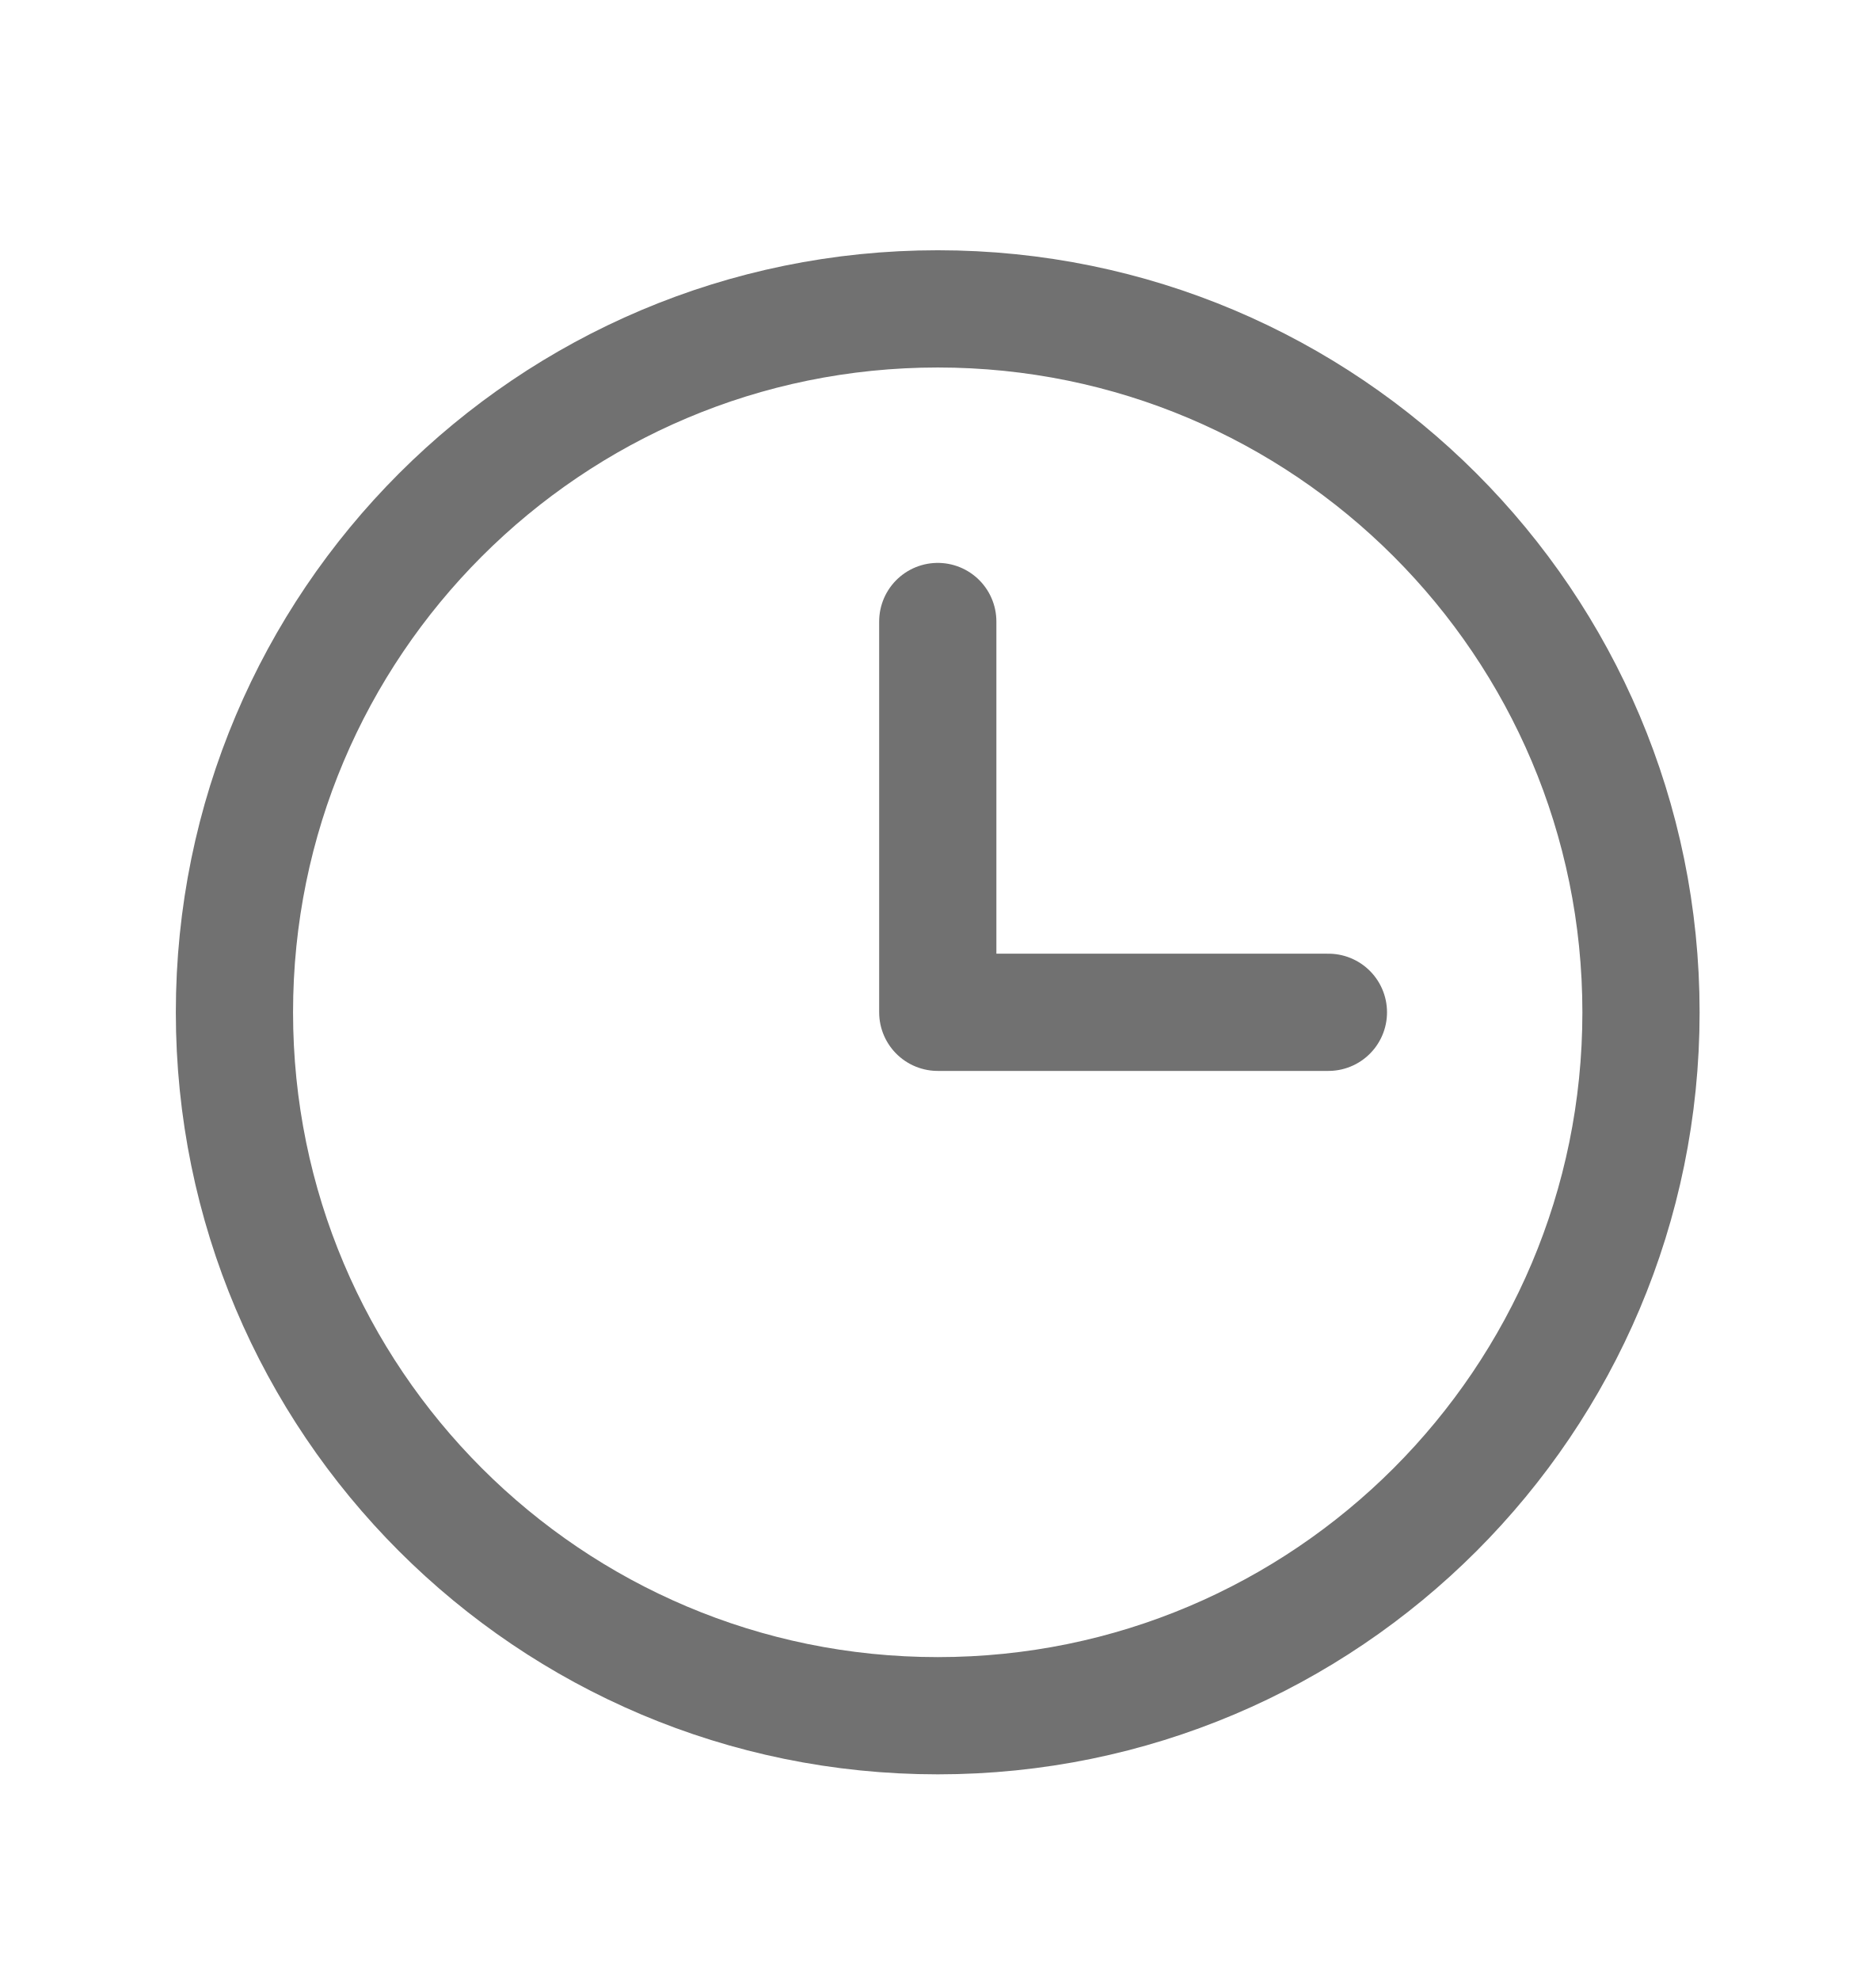
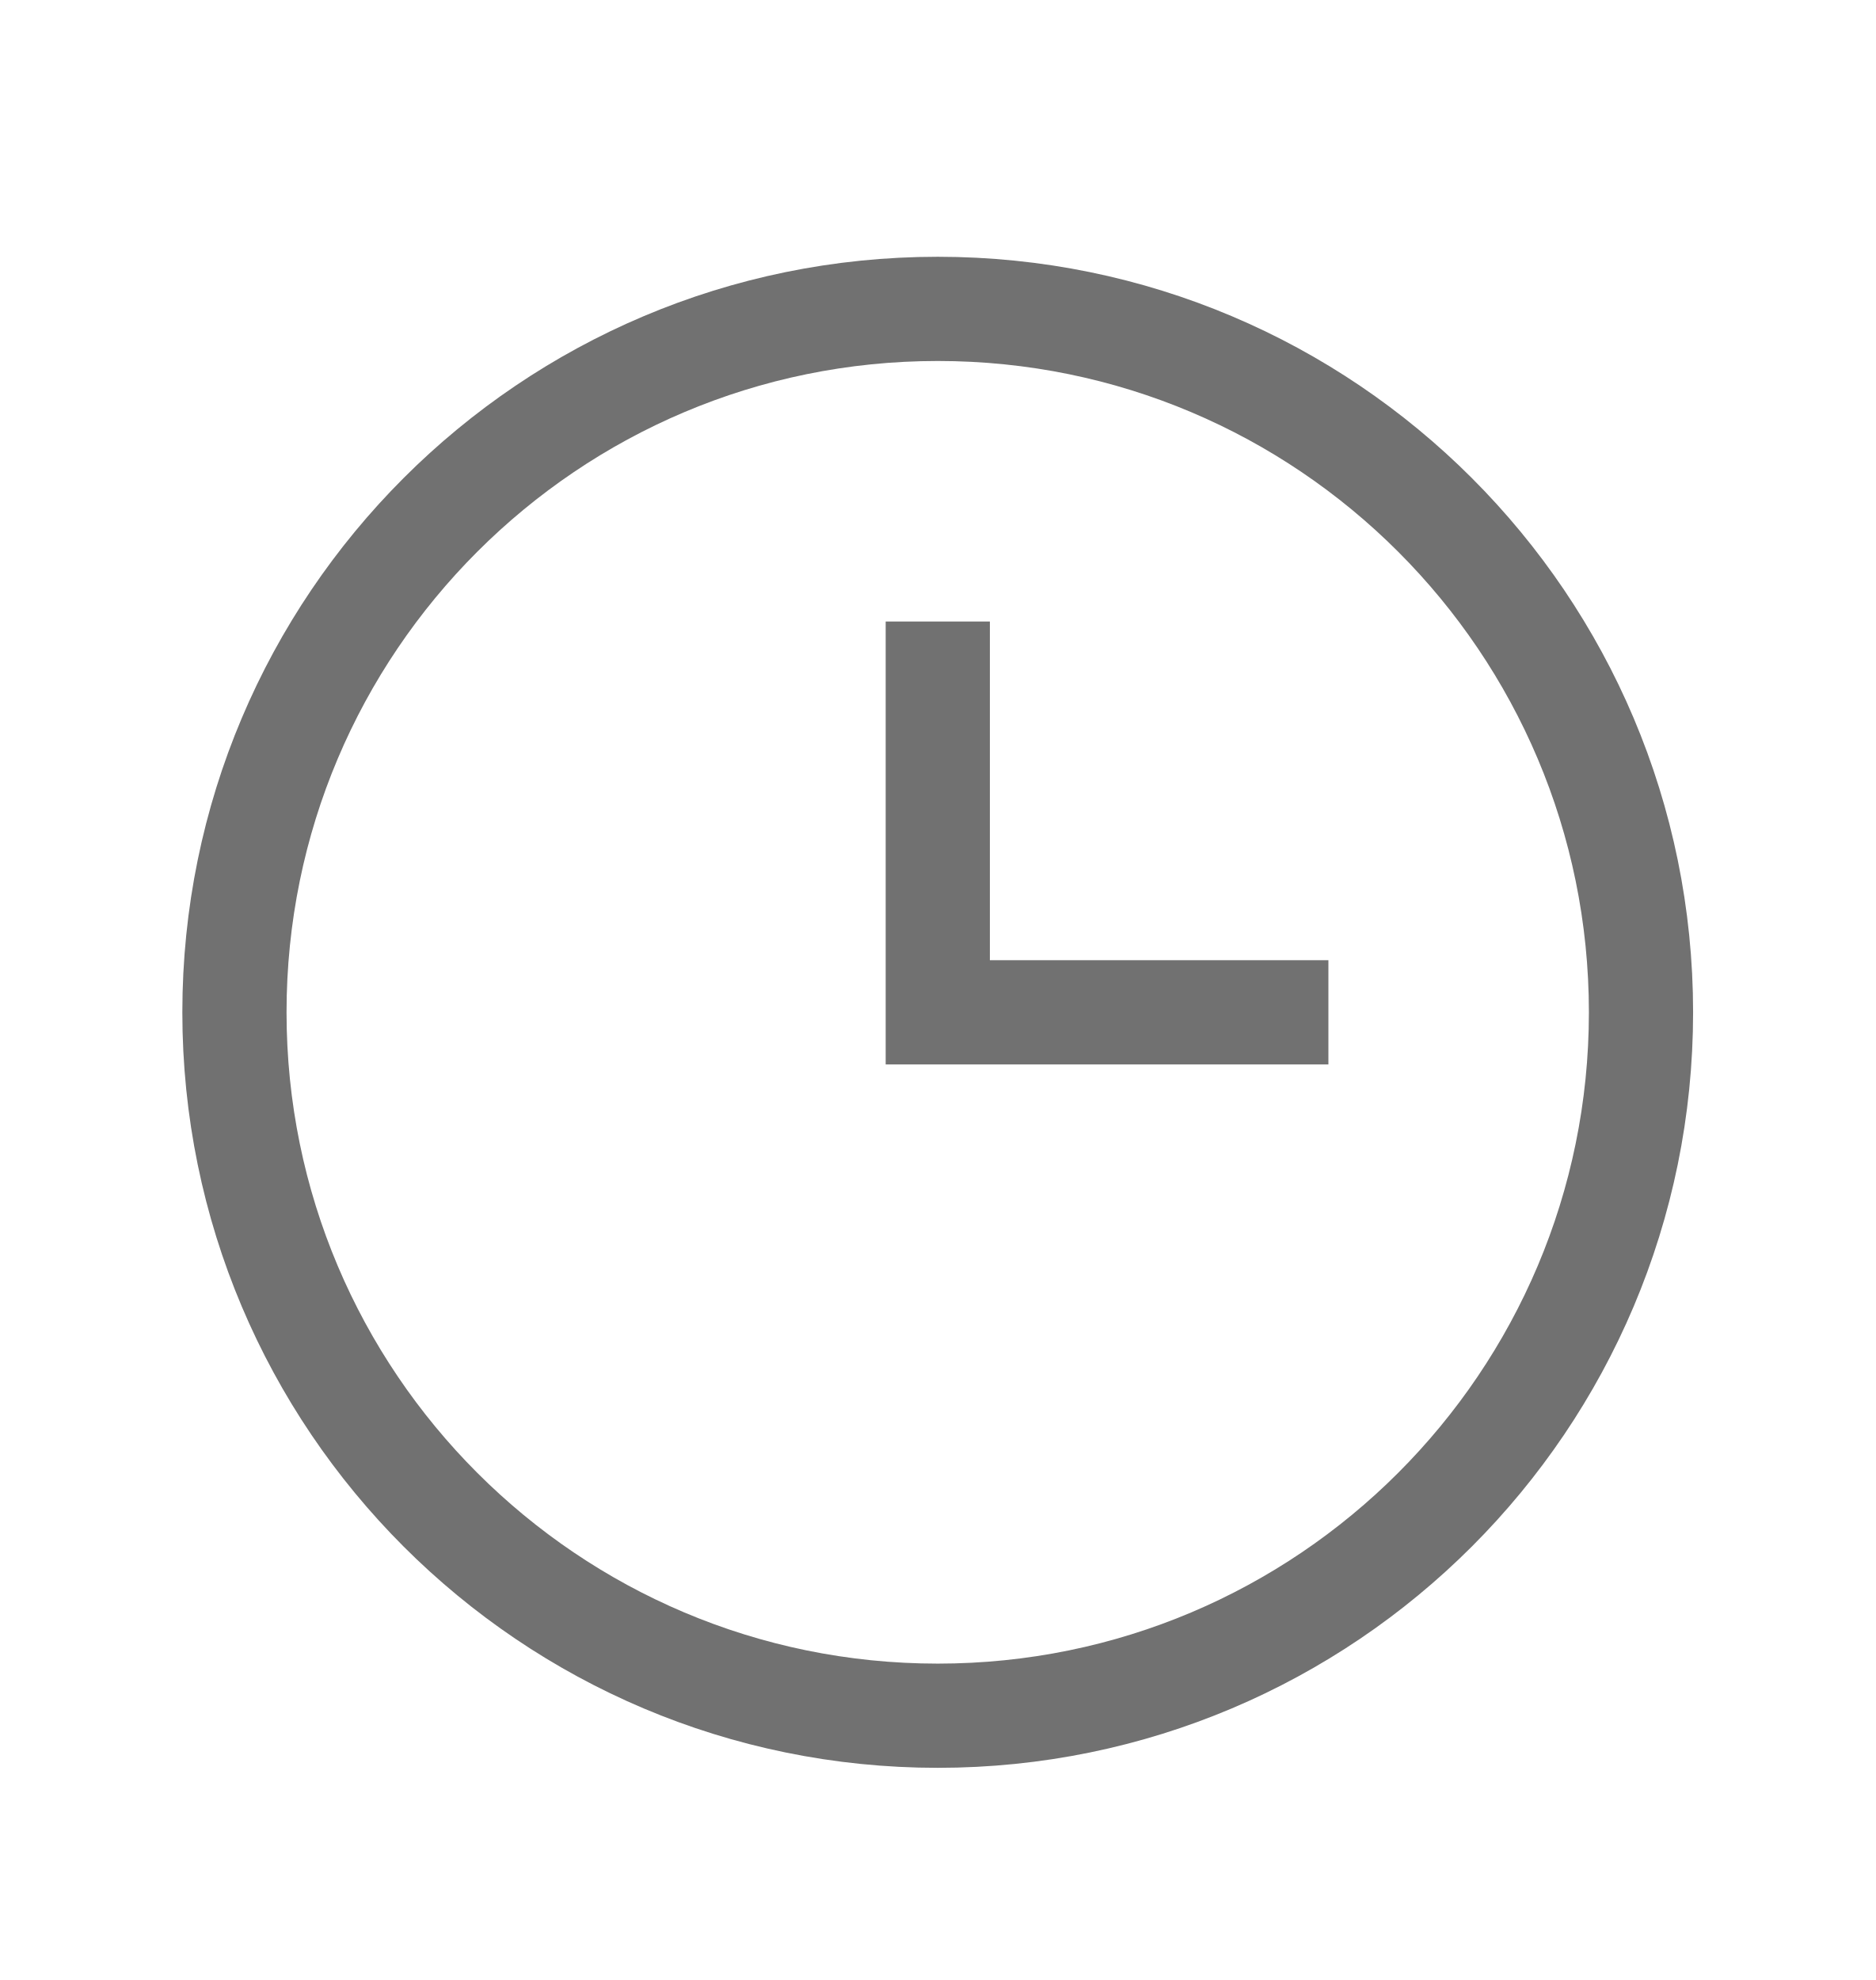
<svg xmlns="http://www.w3.org/2000/svg" width="18" height="19" viewBox="0 0 18 19" fill="none">
-   <path d="M9 16.464C12.727 16.464 15.749 13.442 15.749 9.714C15.749 5.986 12.727 2.964 9 2.964C5.272 2.964 2.25 5.986 2.25 9.714C2.25 13.442 5.272 16.464 9 16.464Z" stroke="#717171" stroke-width="1.125" stroke-miterlimit="10" stroke-linecap="round" stroke-linejoin="round" />
-   <path d="M9 5.964V9.714H12.749" stroke="#717171" stroke-width="1.125" stroke-linecap="round" stroke-linejoin="round" />
+   <path d="M9 16.464C12.727 16.464 15.749 13.442 15.749 9.714C15.749 5.986 12.727 2.964 9 2.964C5.272 2.964 2.25 5.986 2.25 9.714C2.25 13.442 5.272 16.464 9 16.464Z" stroke="#717171" strokeWidth="1.125" stroke-miterlimit="10" strokeLinecap="round" strokeLinejoin="round" />
+   <path d="M9 5.964V9.714H12.749" stroke="#717171" strokeWidth="1.125" strokeLinecap="round" strokeLinejoin="round" />
</svg>
